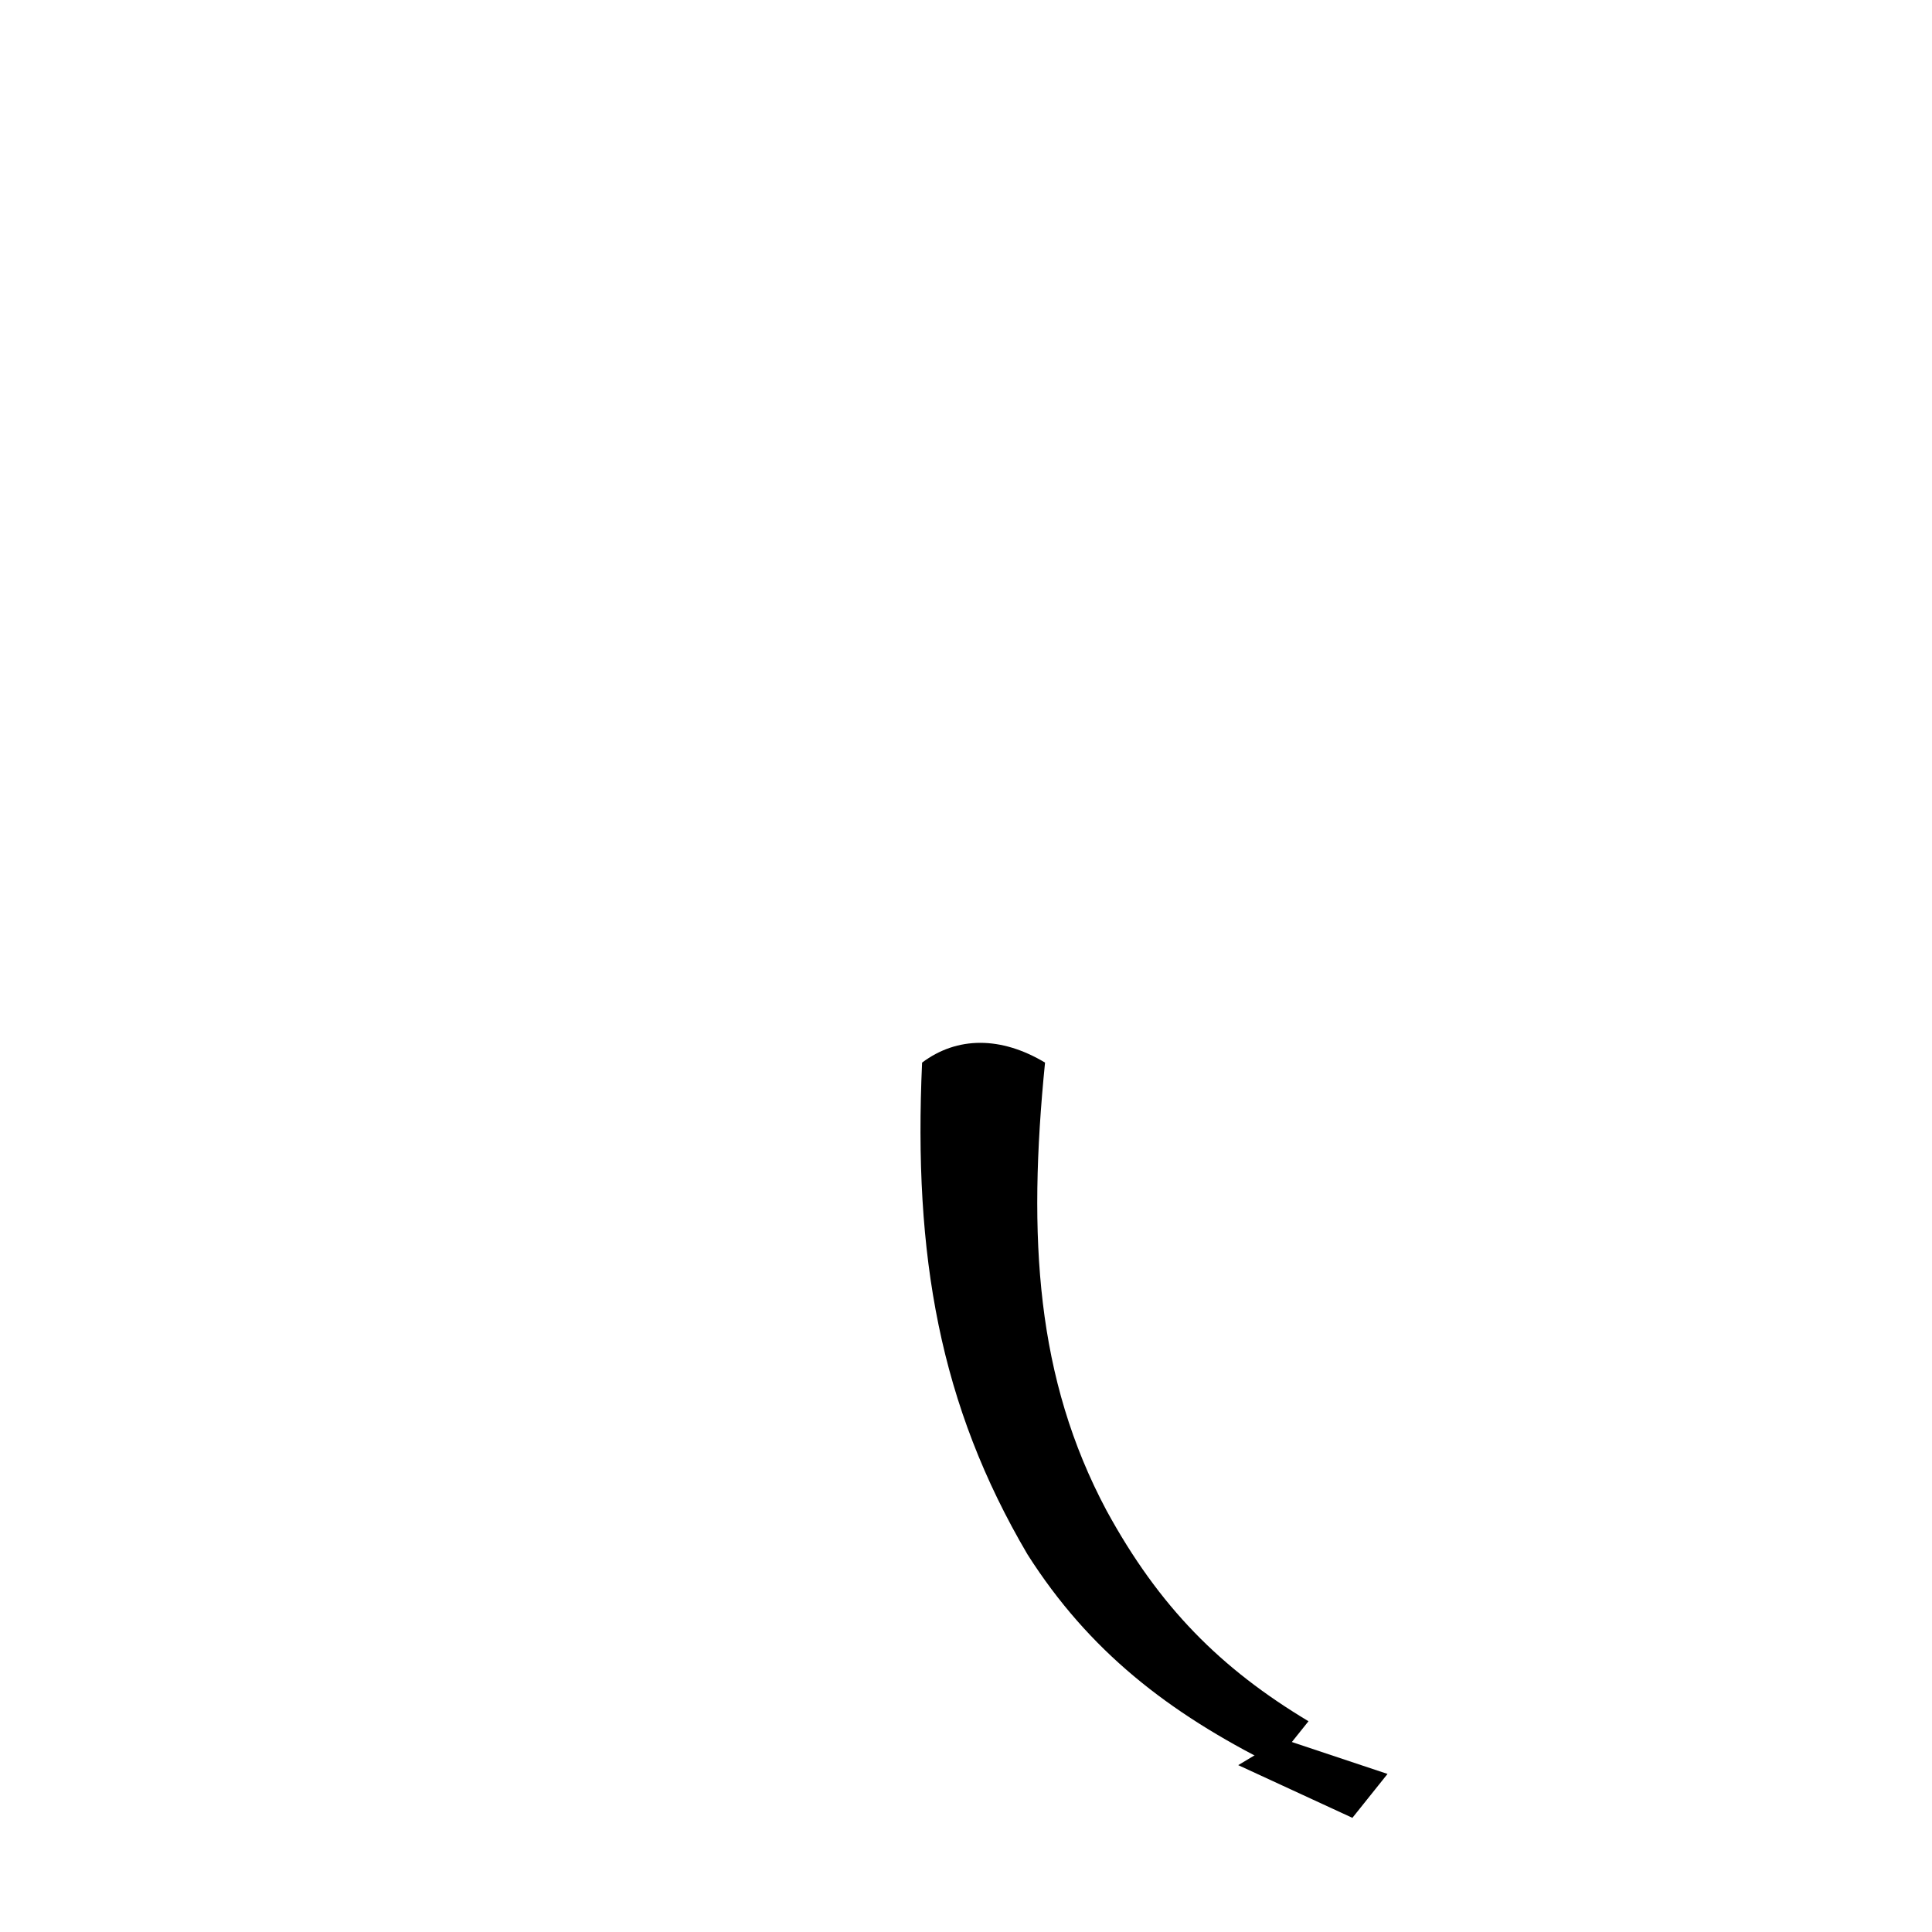
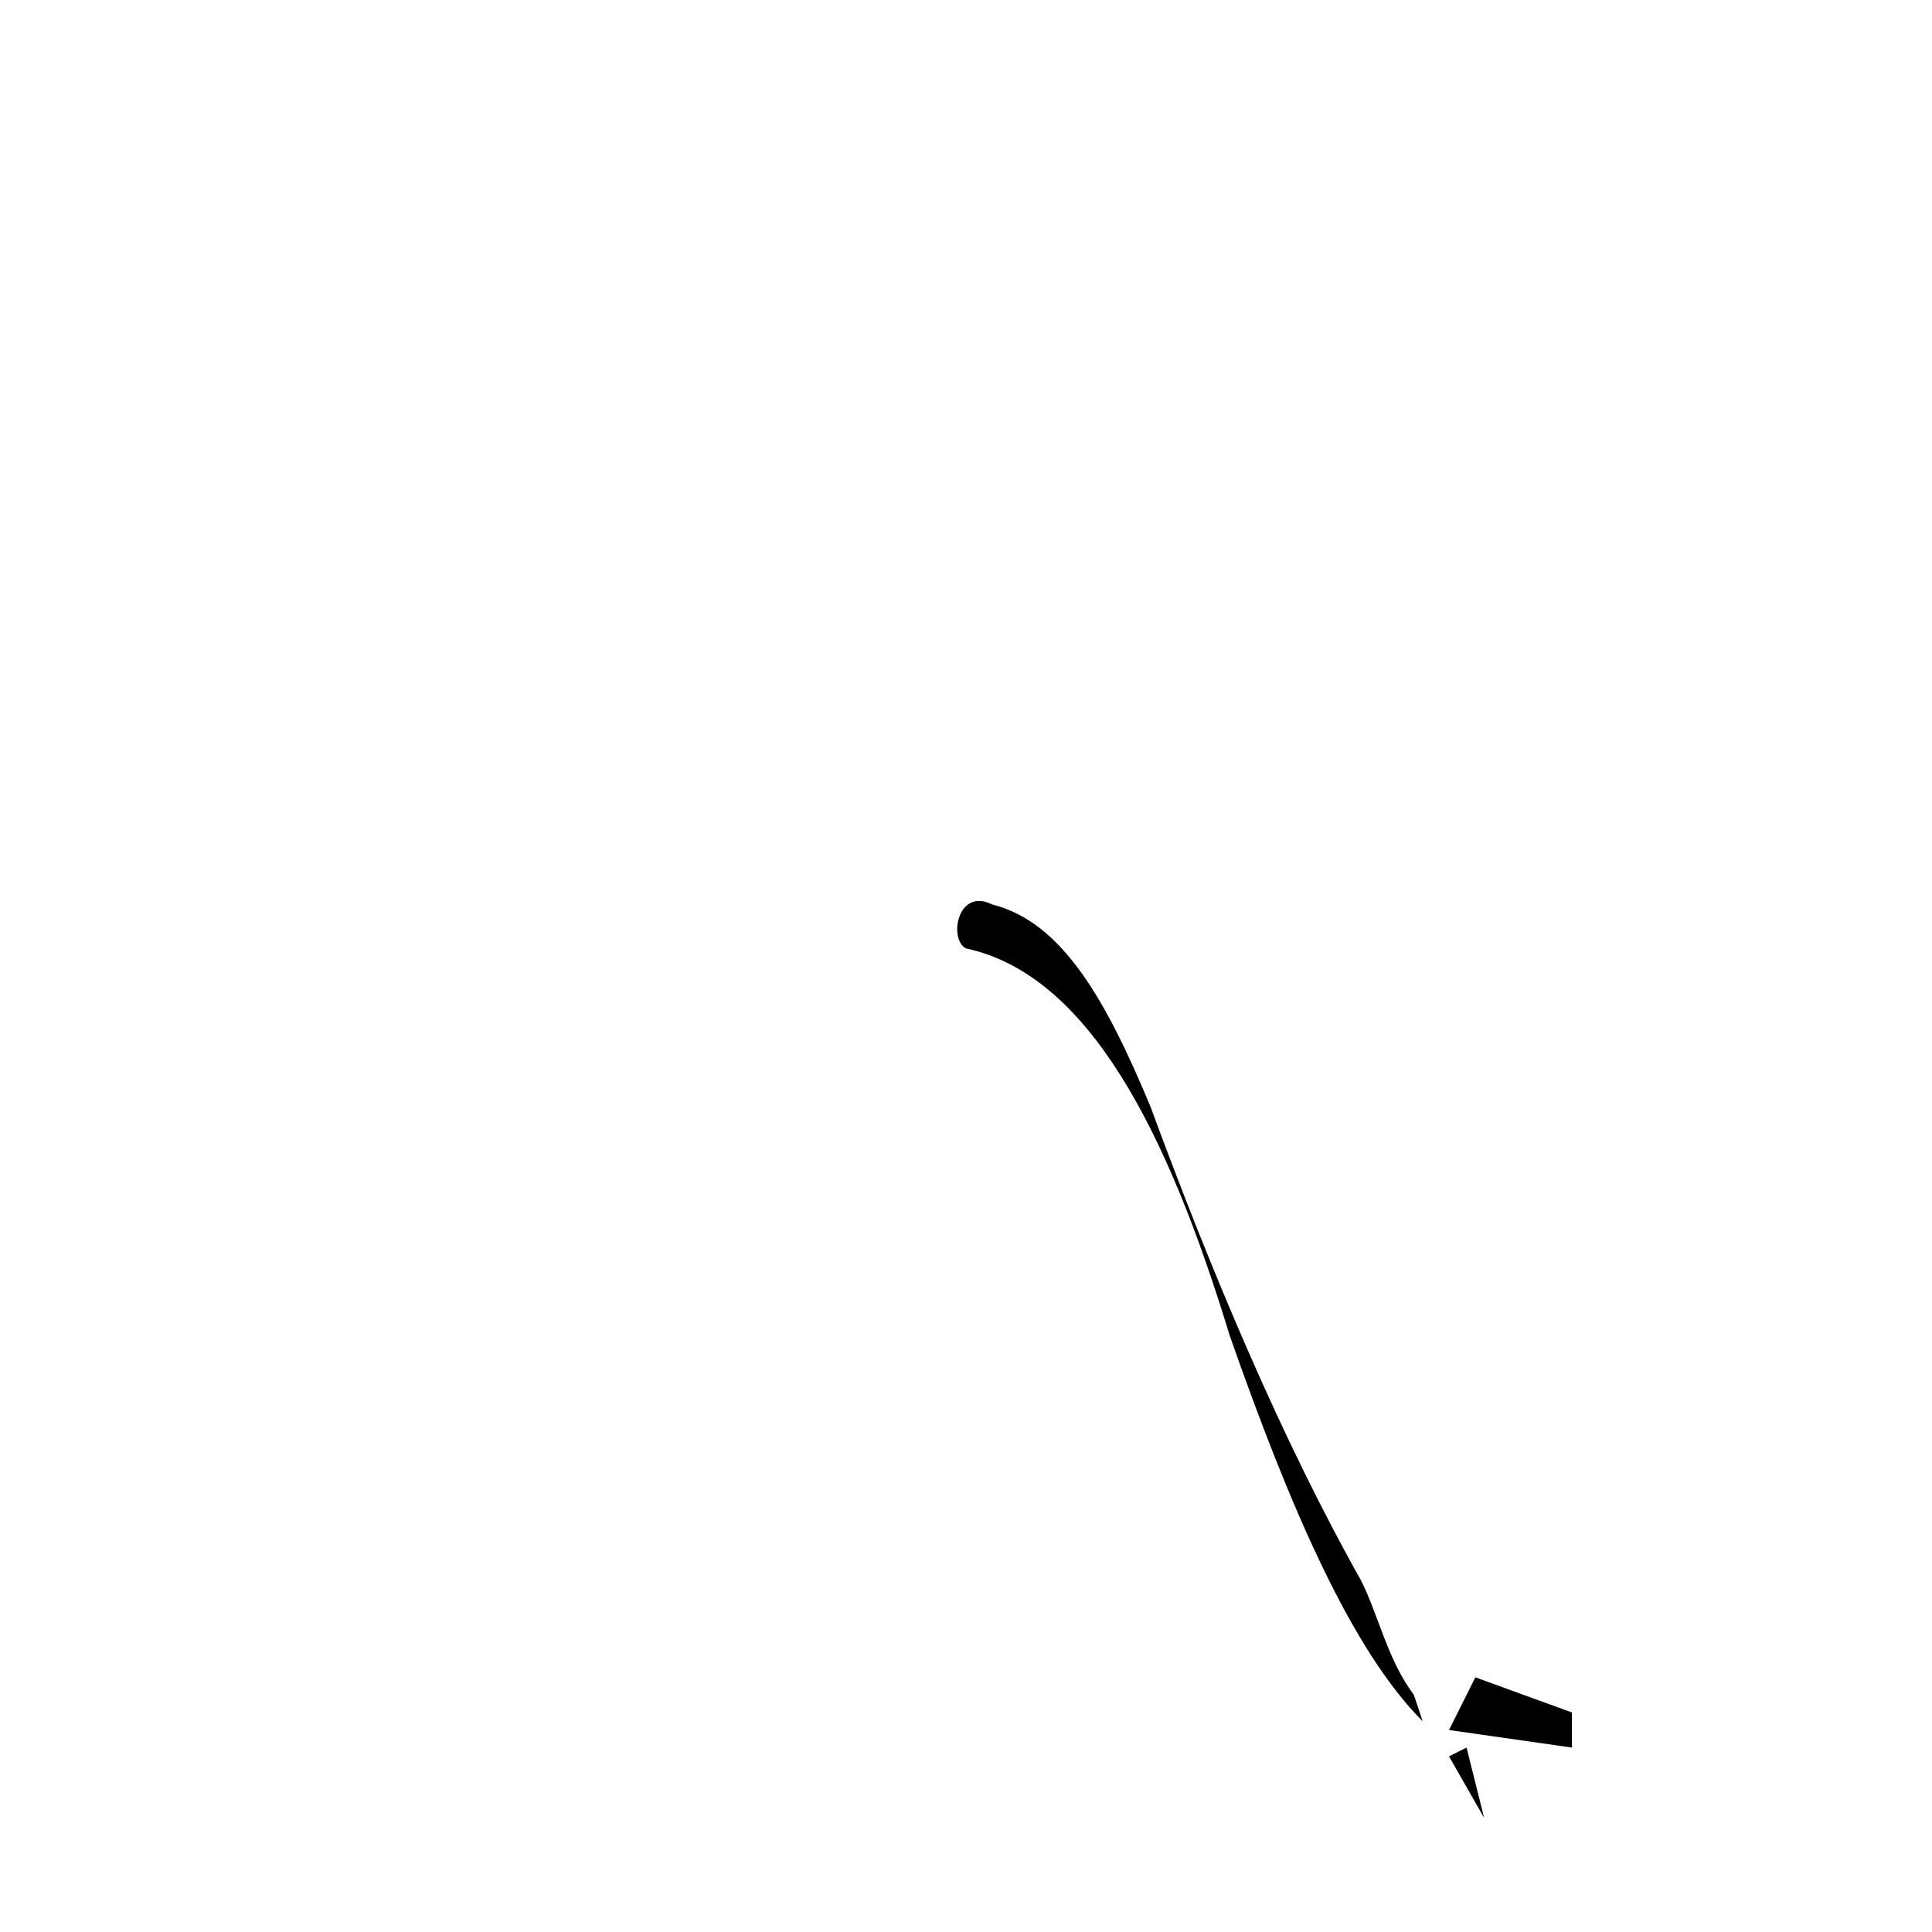
<svg xmlns="http://www.w3.org/2000/svg" width="220" height="220" viewBox="0 0 220 220" fill="currentColor">
-   <path d="M105 121C104 143 107 160 117 177C124 188 133 195 145 201L149 196C139 190 132 183 126 172C118 157 117 141 119 121C114 118 109 118 105 121Z" />
-   <path d="M141 201L154 207L158 202L146 198L141 201Z" />
+   <path d="M162 196C154 188 147 172 140 152C133 129 124 111 110 108C108 107 109 101 113 103C121 105 126 114 131 126C138 145 146 164 155 180C157 184 158 189 161 193Z" />
+   <path d="M179 199L165 197L168 191L179 195Z" />
+   <path d="M169 207L165 200L167 199Z" />
</svg>
